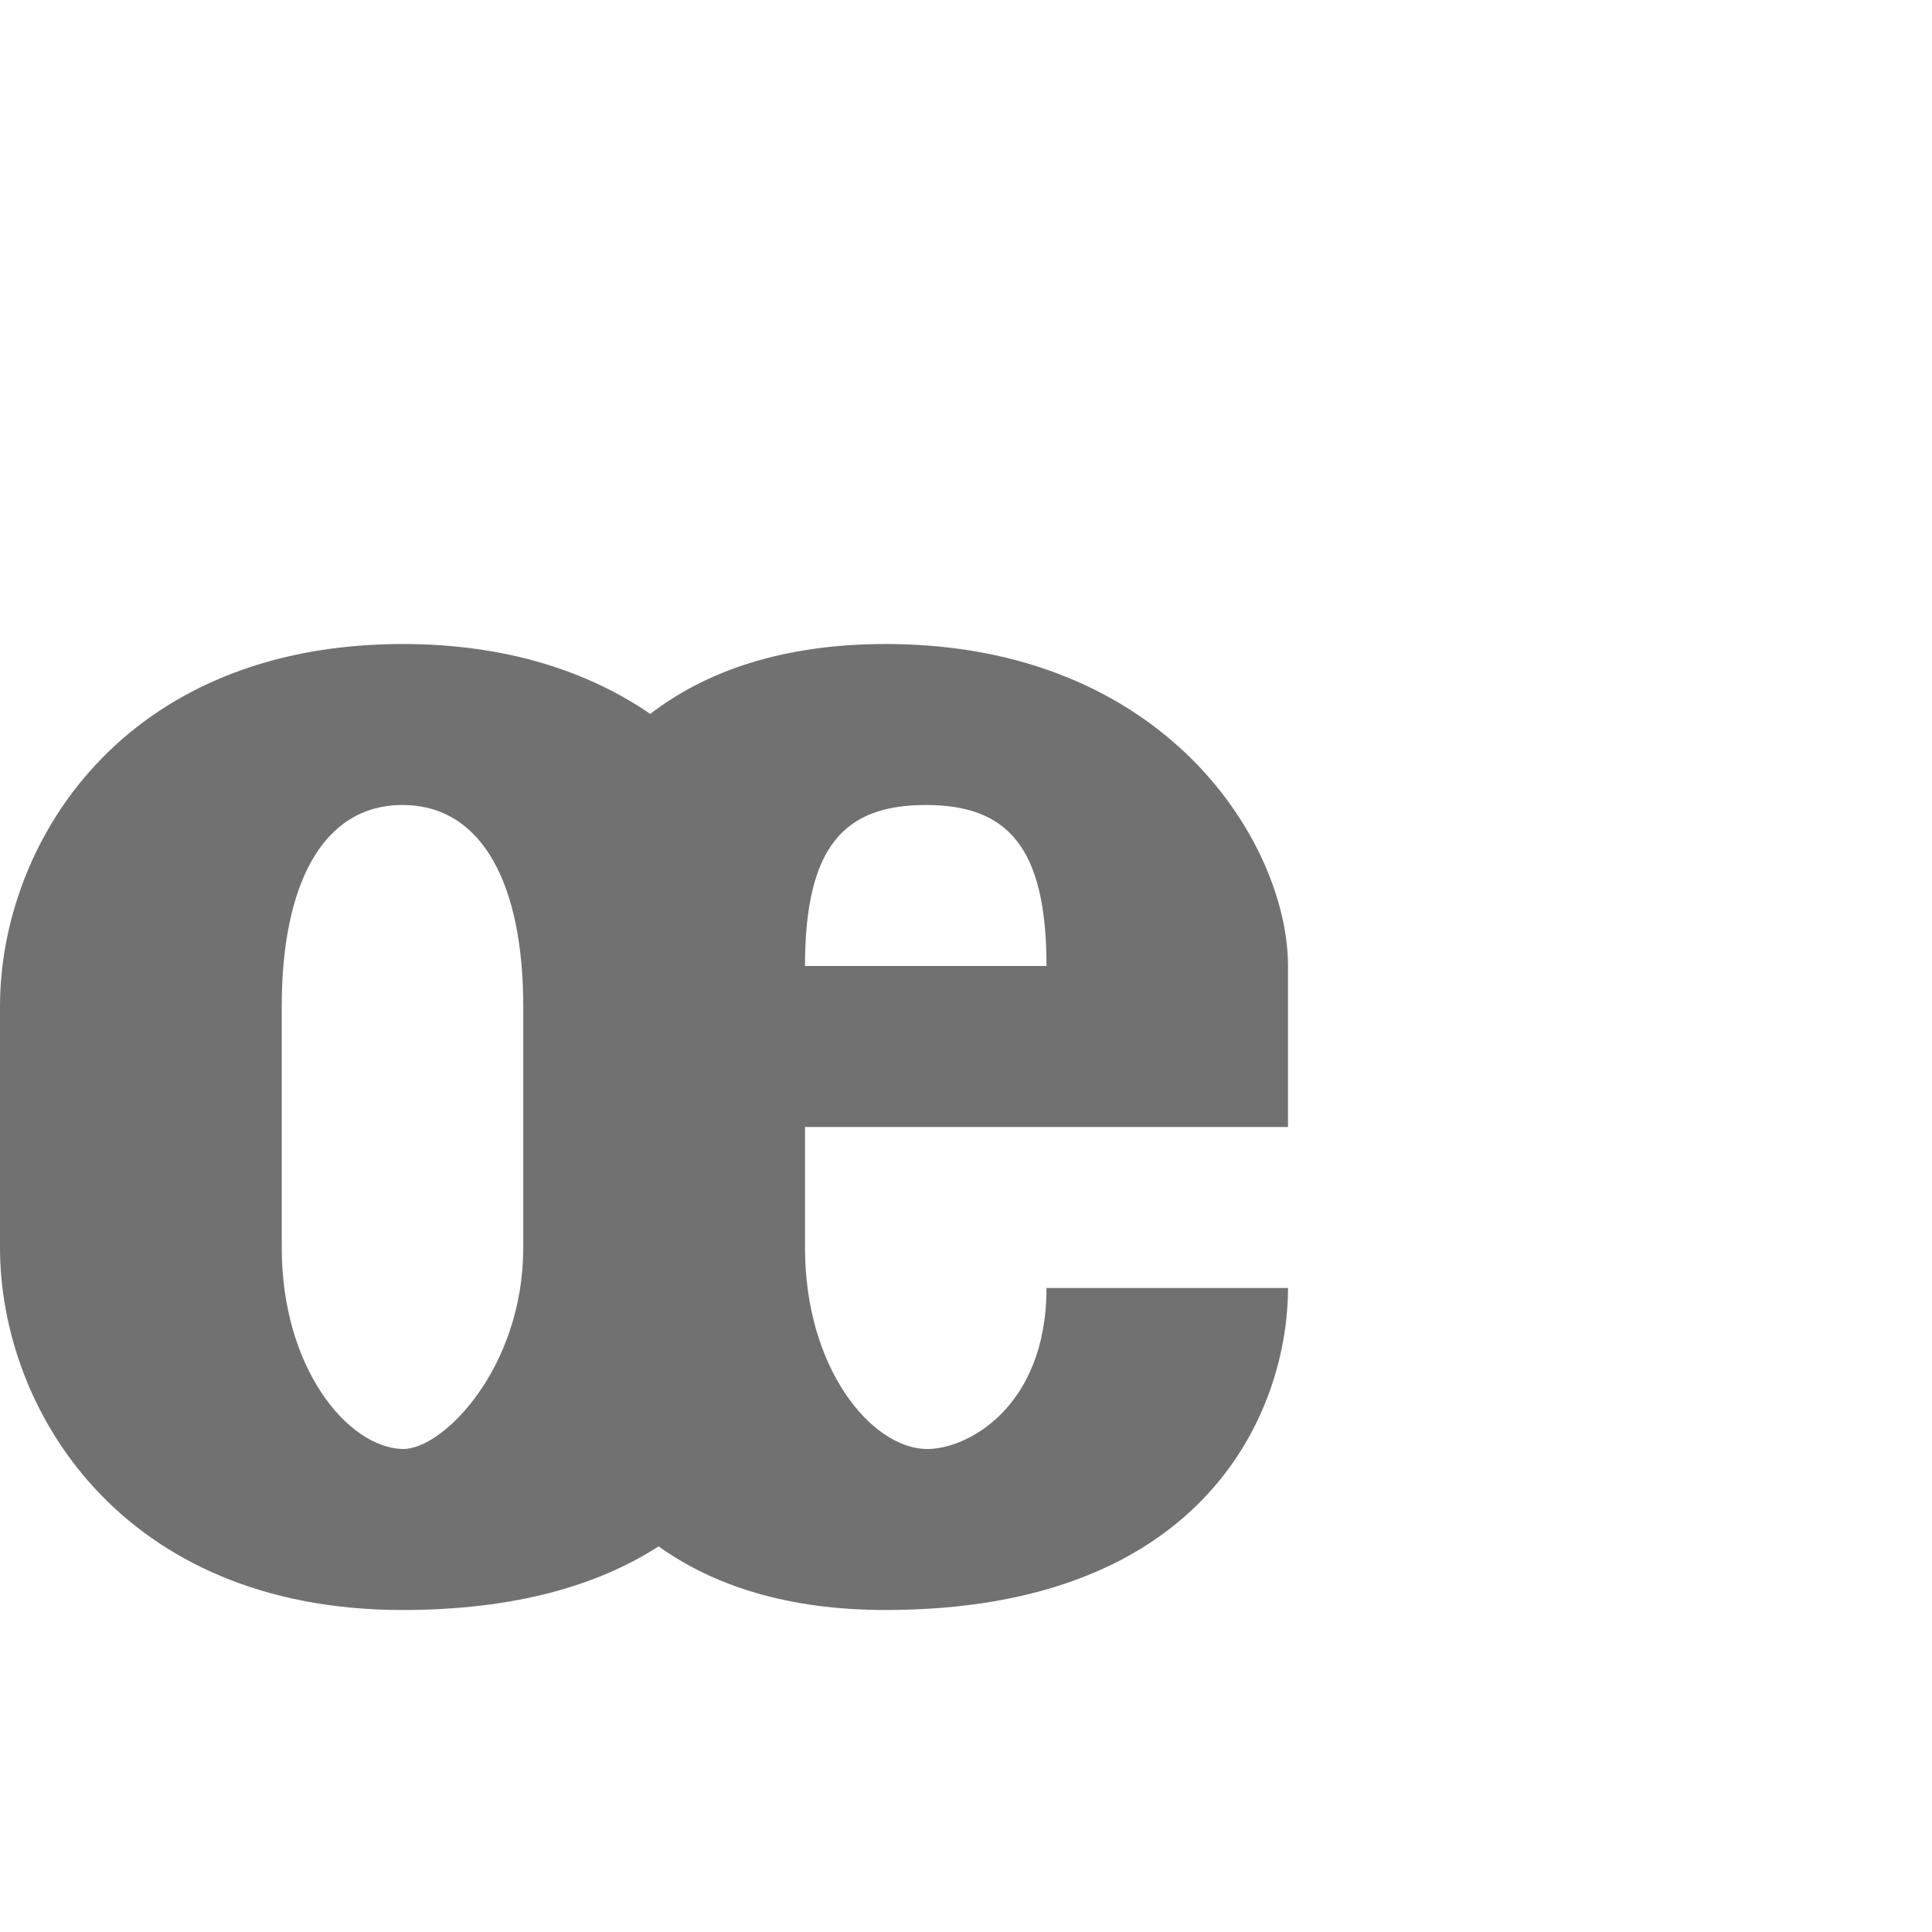
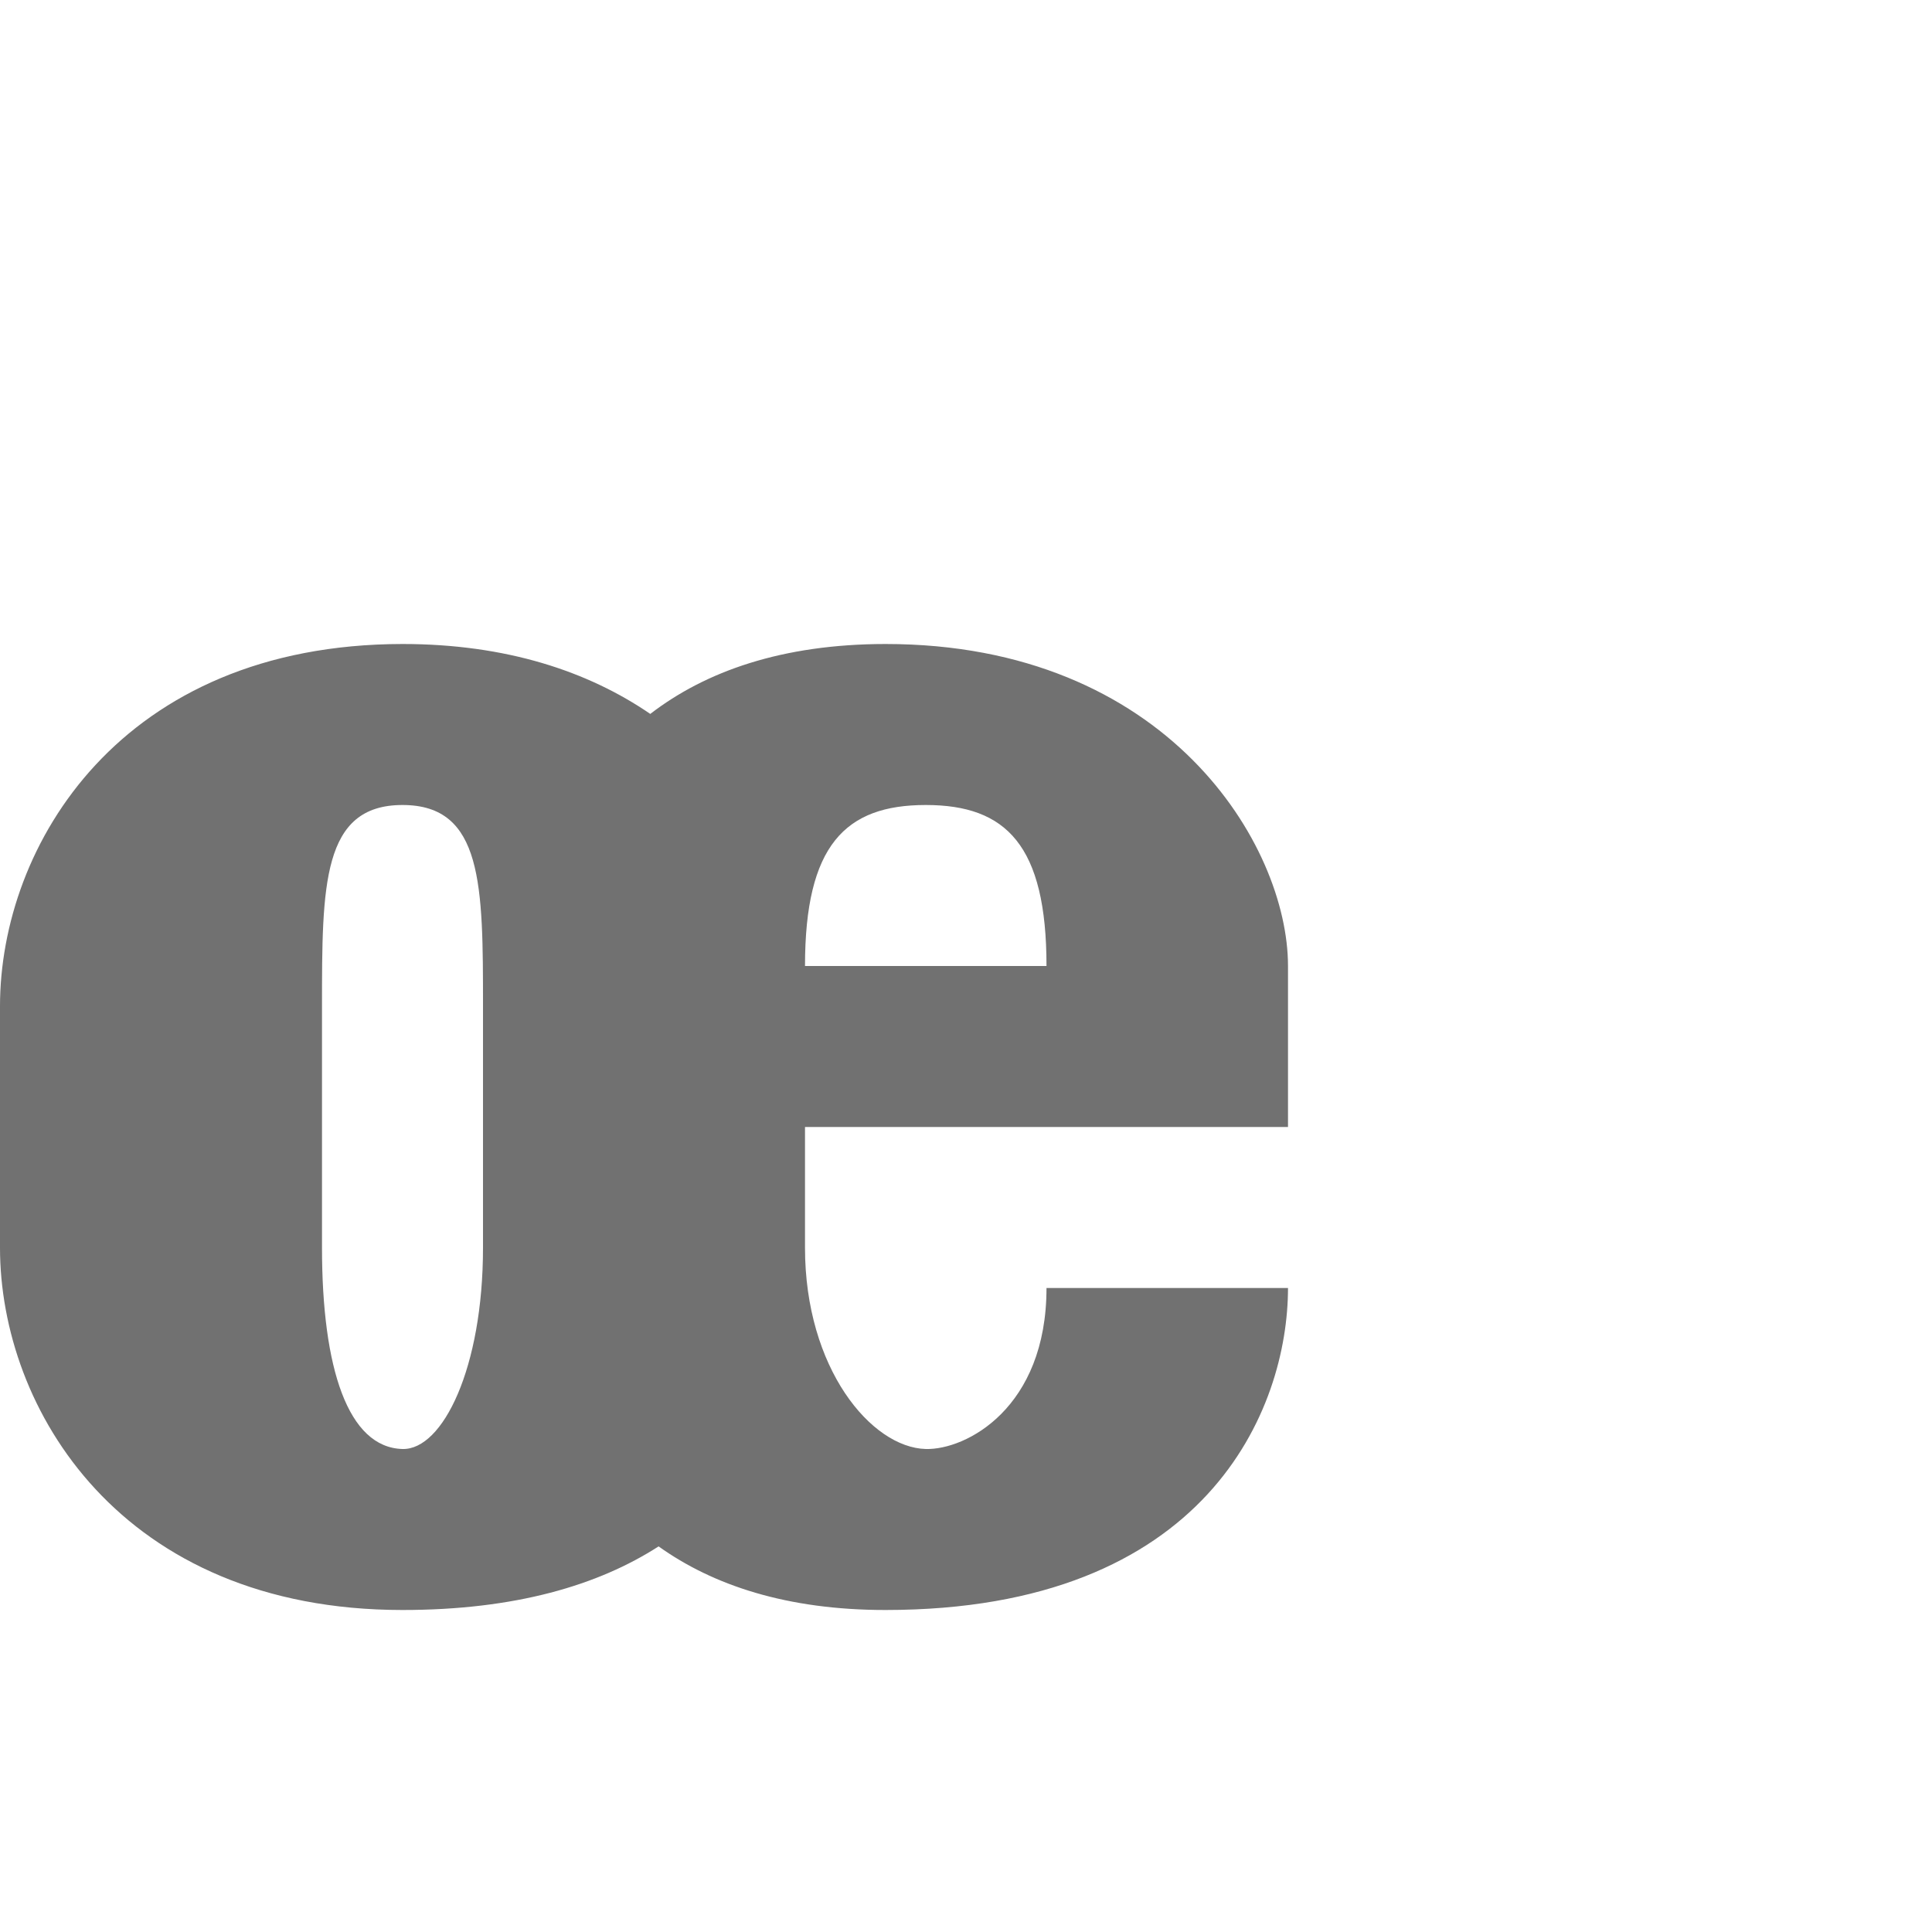
<svg xmlns="http://www.w3.org/2000/svg" width="1200" height="1200" viewBox="0 0 1200 1200" version="1.1" id="svg1" xml:space="preserve">
  <defs id="defs1" />
  <g id="layer1">
-     <path id="path2" style="fill:#000000;fill-opacity:0.555;fill-rule:evenodd;stroke-width:1" d="M 250 400 C 75 400.185 0 525 0 625 L 0 775 C 0 875 75 1000 250 1000 C 319.97 1000 371.529 984.668 409.062 960.492 C 442.899 984.667 488.777 1000 550 1000 C 750 1000 800 875 800 800 L 650 800 C 650 874.614 599.991 900.665 575 900 C 541.192 899.1 500 850 500 775 L 500 700 L 800 700 L 800 600 C 800 525 725 400 550 400 C 485.601 400.068 438.178 417.05 403.896 443.426 C 365.321 416.998 314.468 400 250 400 z M 250 500 C 300 500 325 550 325 625 L 325 775 C 325 849.614 274.991 900.665 250 900 C 216.192 899.1 175 850 175 775 L 175 625 C 175 550 200 500 250 500 z M 575 500 C 625 500 650 525 650 600 L 500 600 C 500 525 525 500 575 500 z " />
+     <path id="path2" style="fill:#000000;fill-opacity:0.555;fill-rule:evenodd;stroke-width:1" d="M 250,400 C 75,400.185 0,525 0,625 v 150 c 0,100 75,225 250,225 69.97,0 121.529,-15.332 159.062,-39.508 C 442.899,984.667 488.777,1000 550,1000 750,1000 800,875 800,800 H 650 c 0,74.614 -50.009,100.665 -75,100 -33.808,-0.9 -75,-50 -75,-125 V 700 H 800 V 600 C 800,525 725,400 550,400 485.601,400.068 438.178,417.05 403.896,443.426 365.321,416.998 314.468,400 250,400 Z m 0,100 c 50,0 50,50 50,125 v 150 c 0,74.614 -25.009,125.665 -50,125 -33.808,-0.9 -50,-50 -50,-125 V 625 c 0,-75 1e-4,-125 50,-125 z m 325,0 c 50,0 75,25 75,100 H 500 c 0,-75 25,-100 75,-100 z" />
  </g>
</svg>
